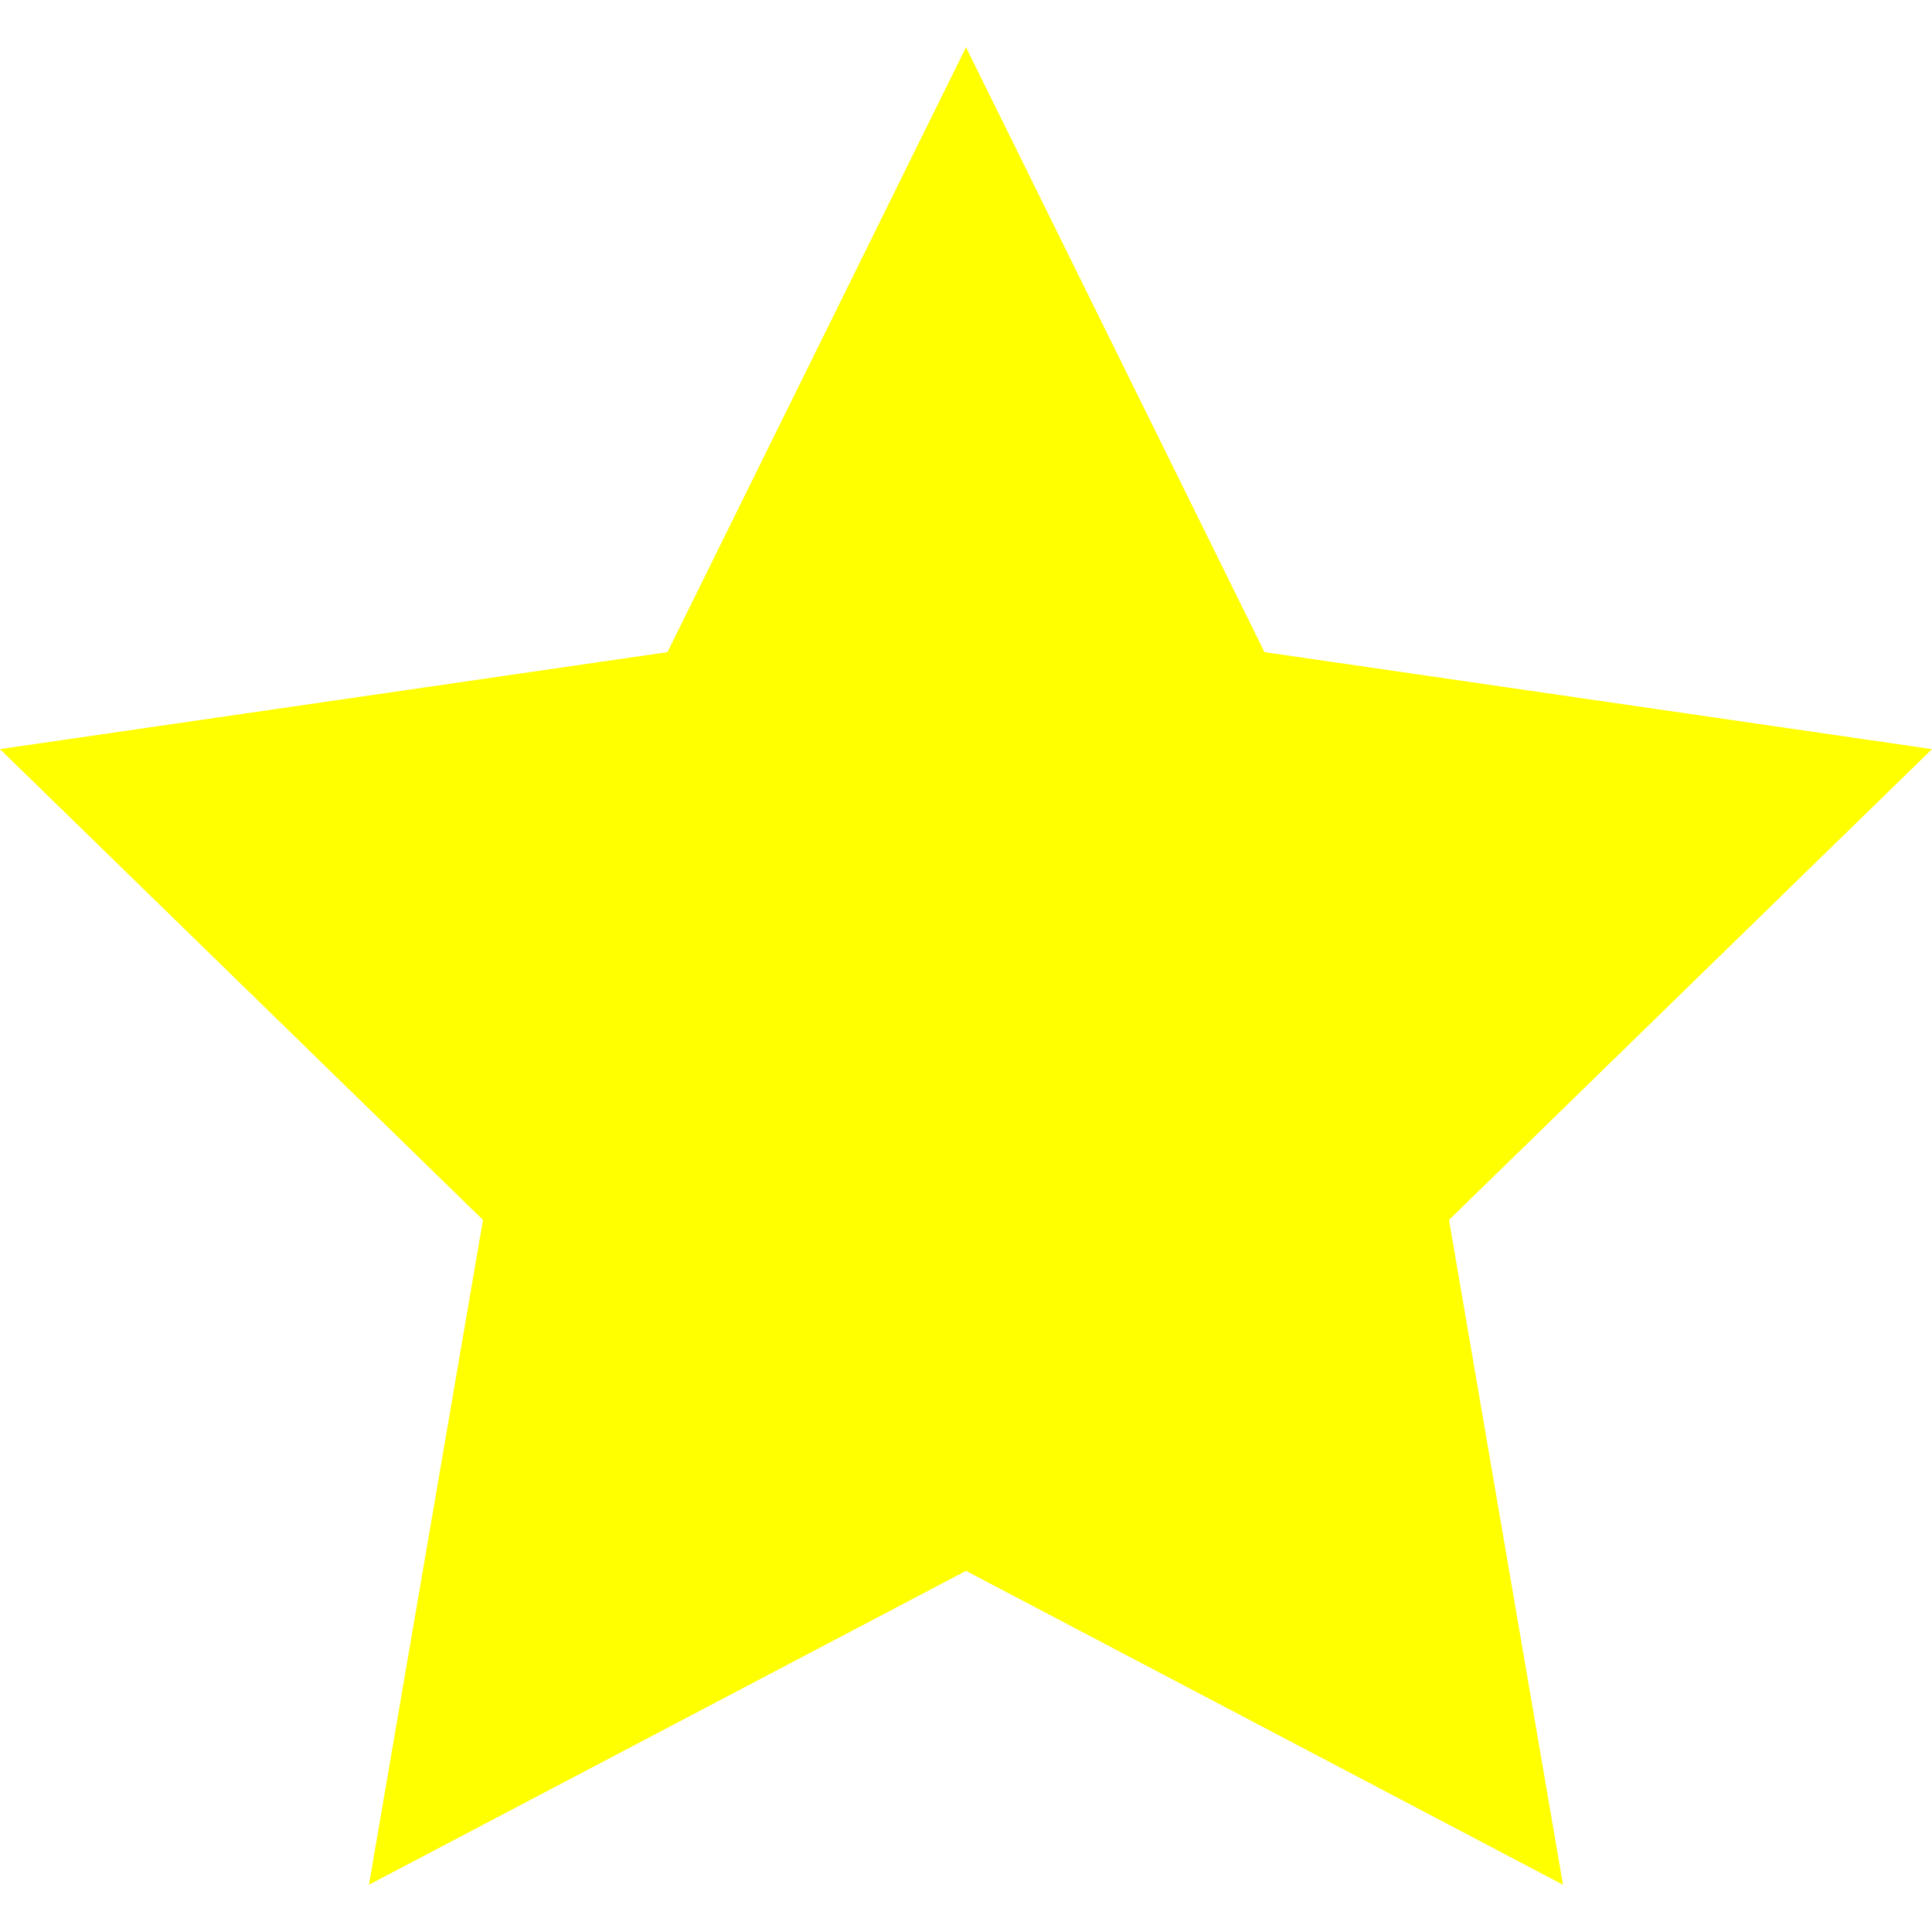
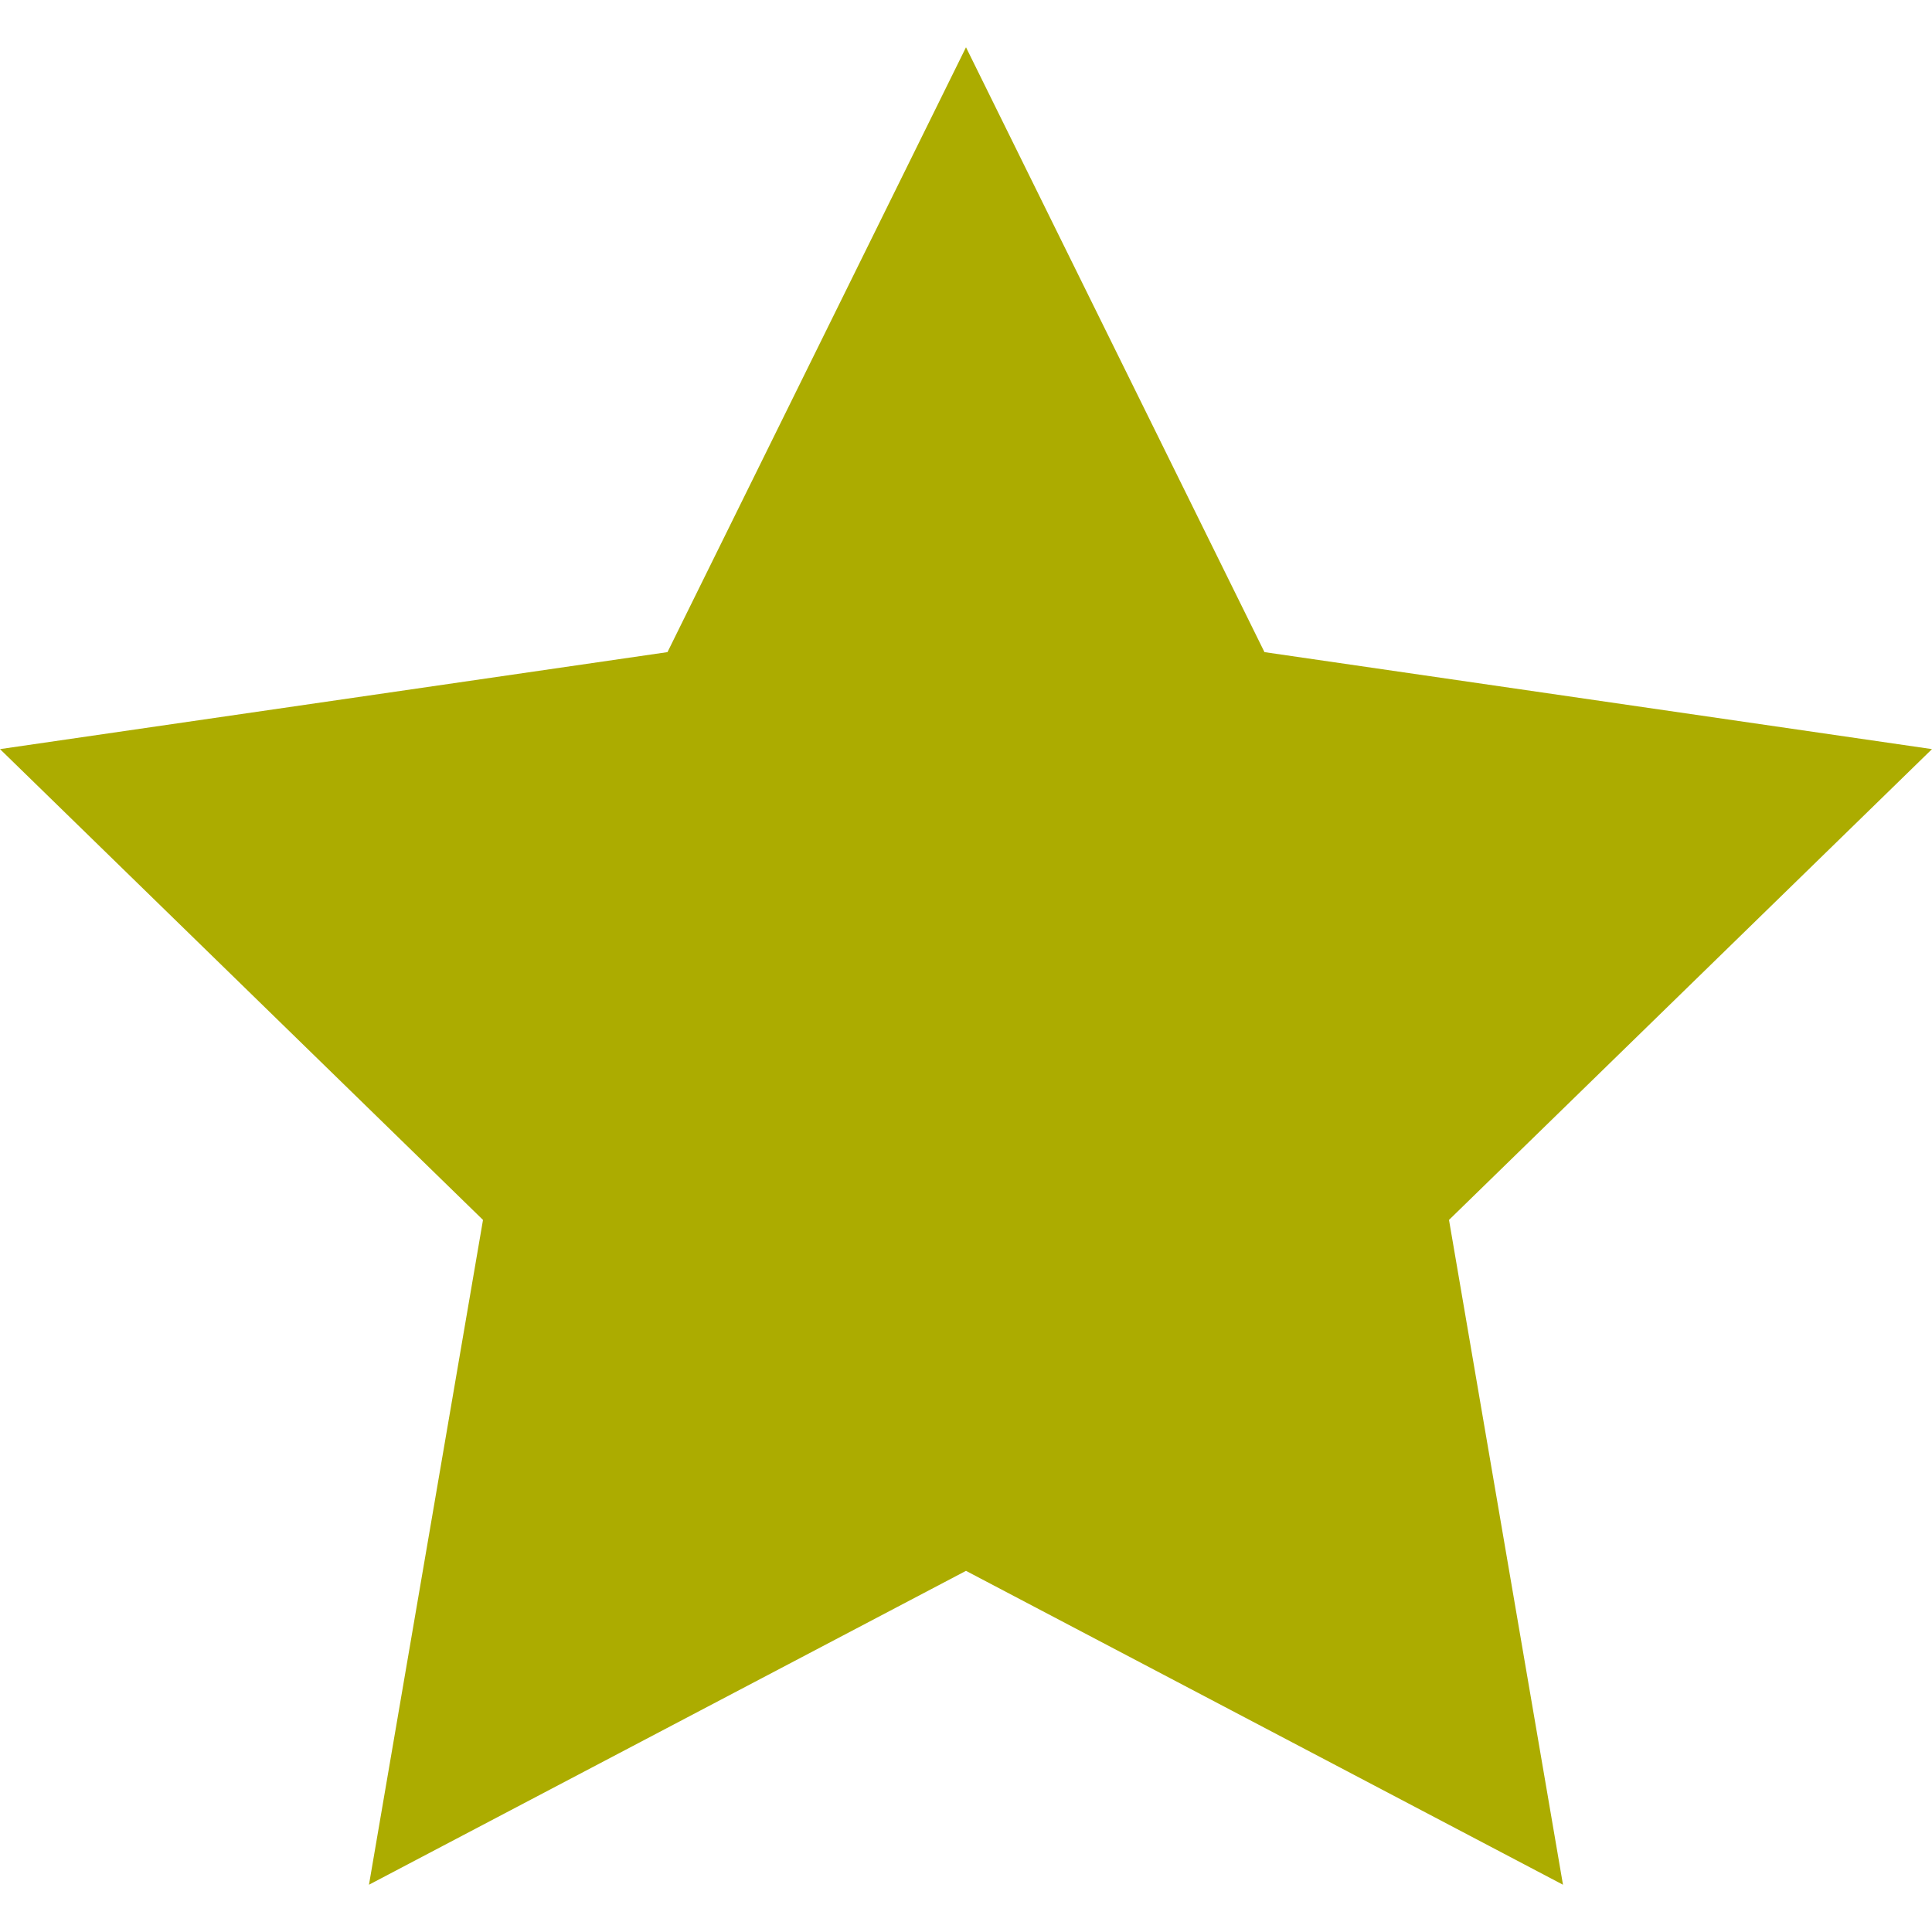
<svg xmlns="http://www.w3.org/2000/svg" version="1.1" id="Layer_1" x="0px" y="0px" viewBox="0 0 426.667 426.667" style="enable-background:new 0 0 426.667 426.667;" xml:space="preserve">
-   <polygon style="fill: yellow;" points="213.333,10.441 279.249,144.017 426.667,165.436 320,269.41 345.173,416.226 213.333,346.91   81.485,416.226 106.667,269.41 0,165.436 147.409,144.017 " id="id_101" />
+   <polygon style="fill: #acac00;" points="213.333,10.441 279.249,144.017 426.667,165.436 320,269.41 345.173,416.226 213.333,346.91   81.485,416.226 106.667,269.41 0,165.436 147.409,144.017 " id="id_101" />
  <g>
</g>
  <g>
</g>
  <g>
</g>
  <g>
</g>
  <g>
</g>
  <g>
</g>
  <g>
</g>
  <g>
</g>
  <g>
</g>
  <g>
</g>
  <g>
</g>
  <g>
</g>
  <g>
</g>
  <g>
</g>
  <g>
</g>
</svg>
